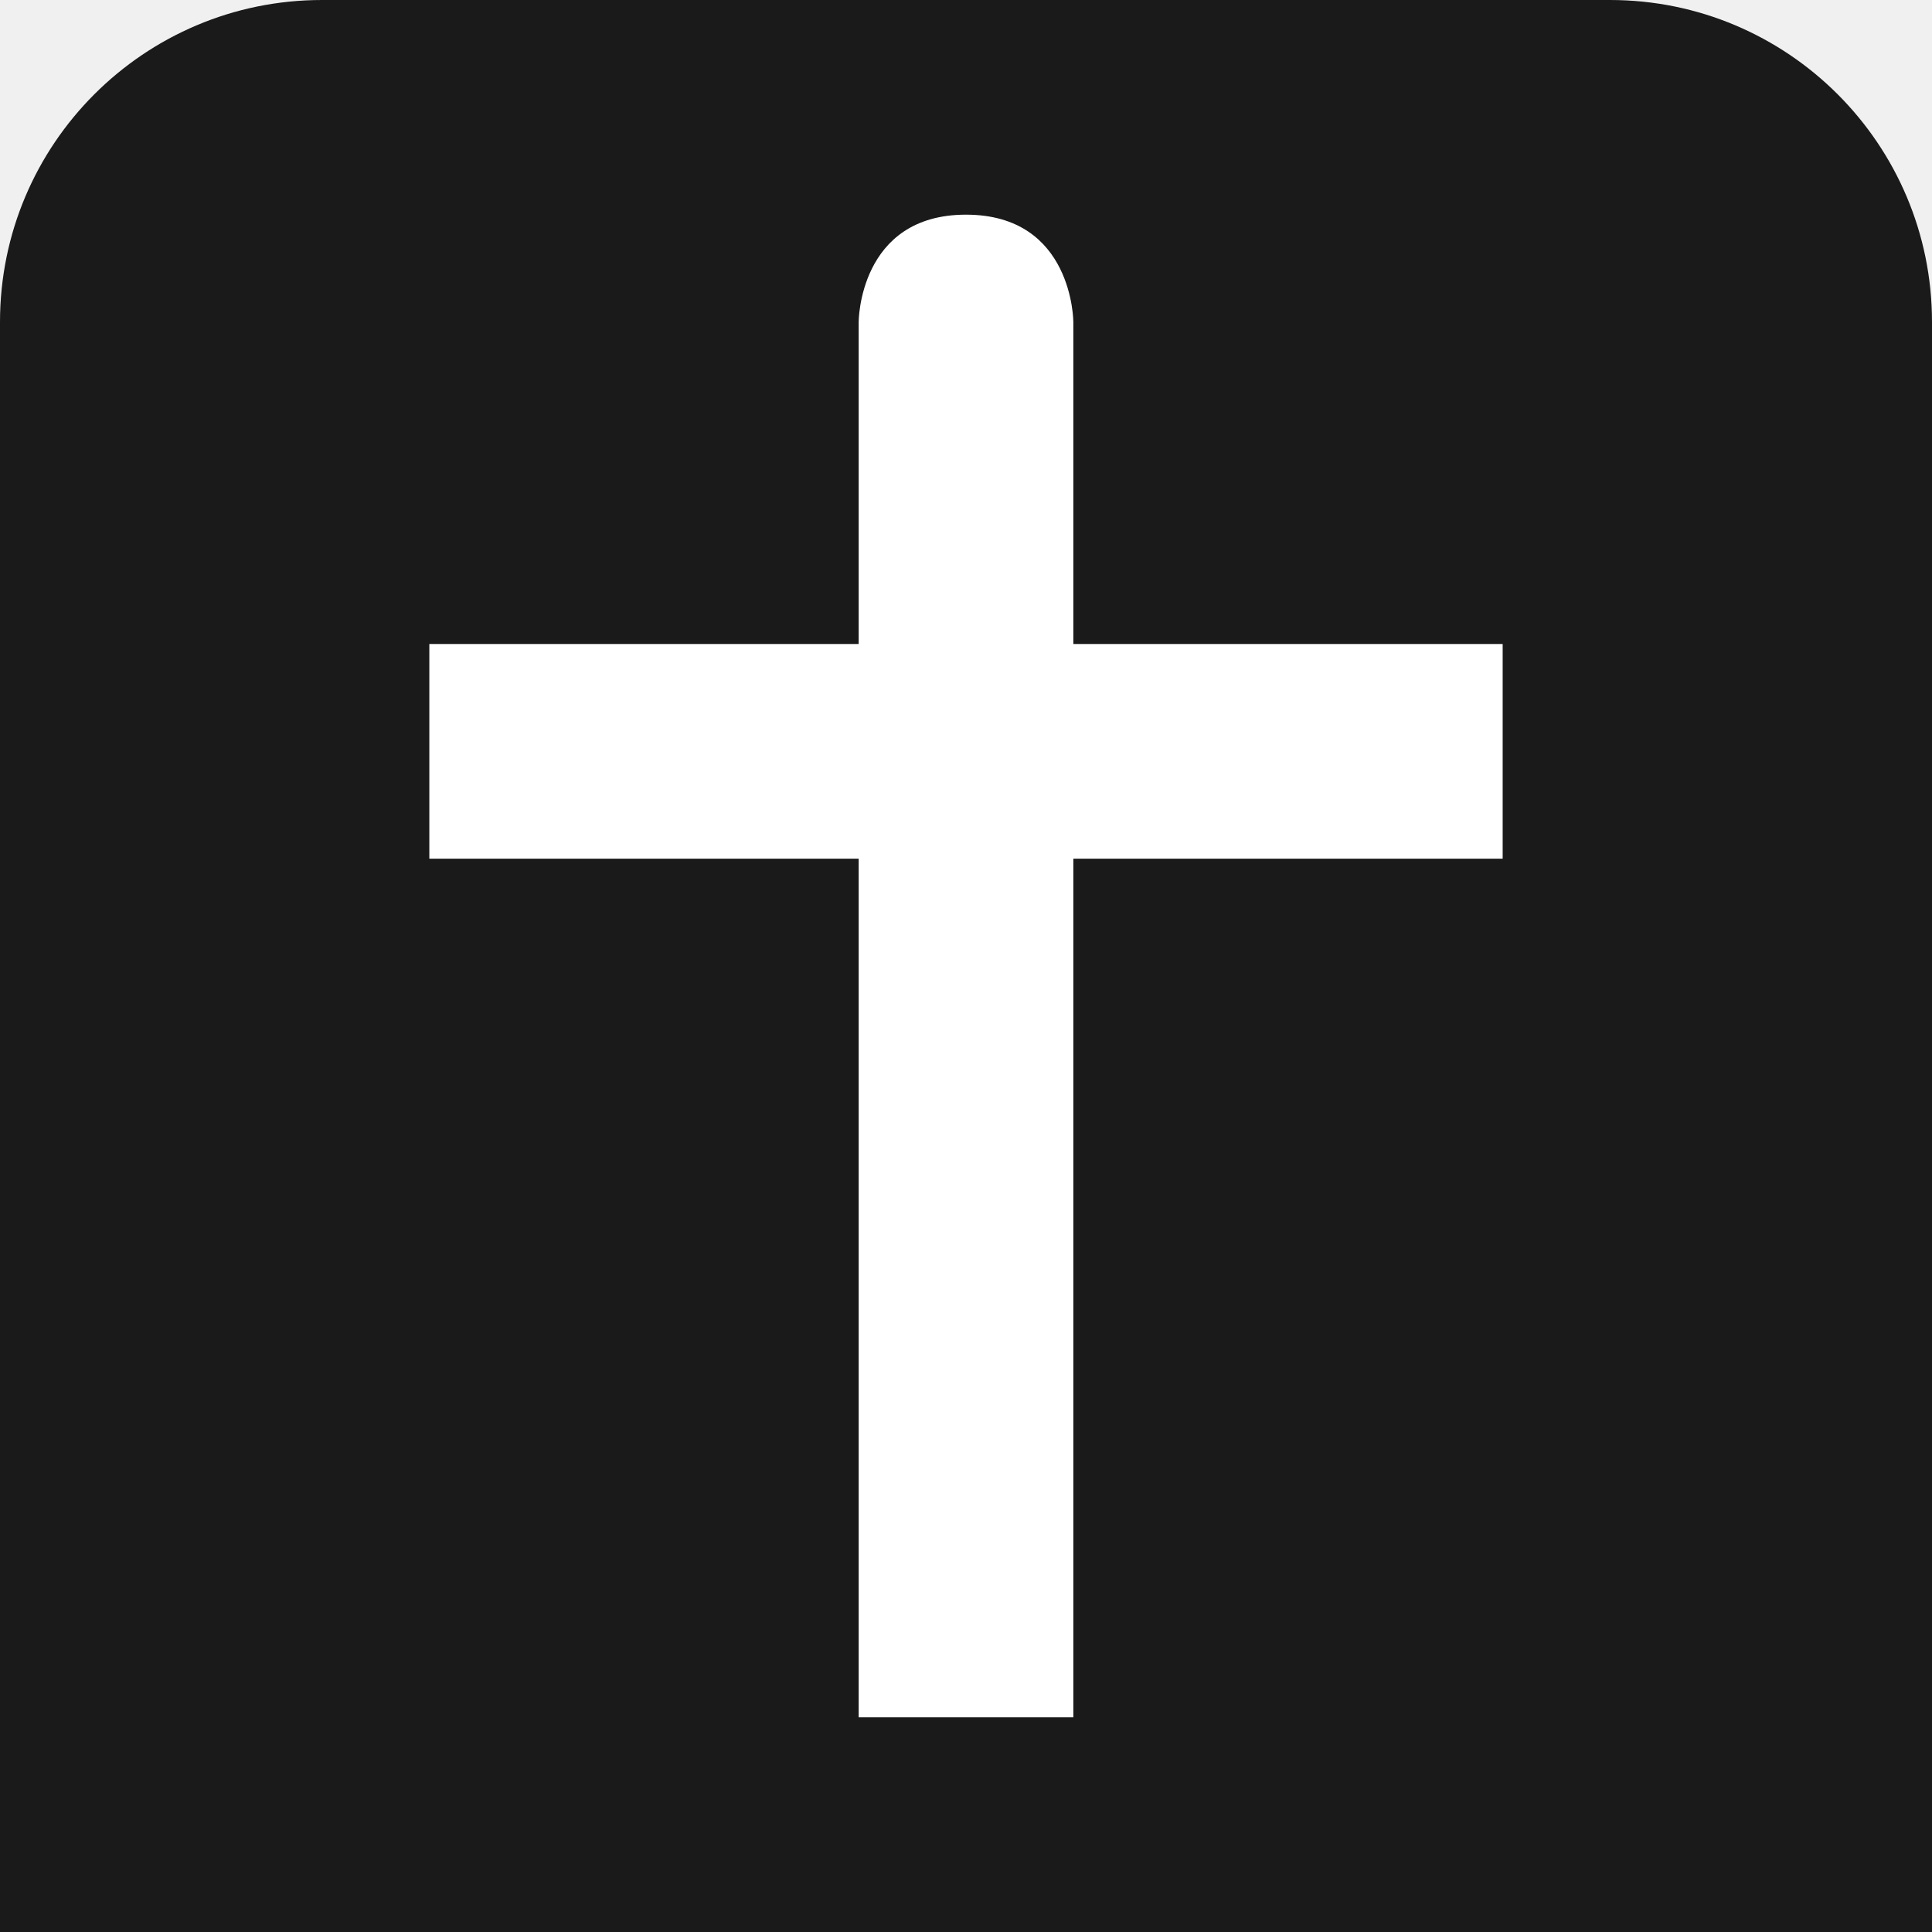
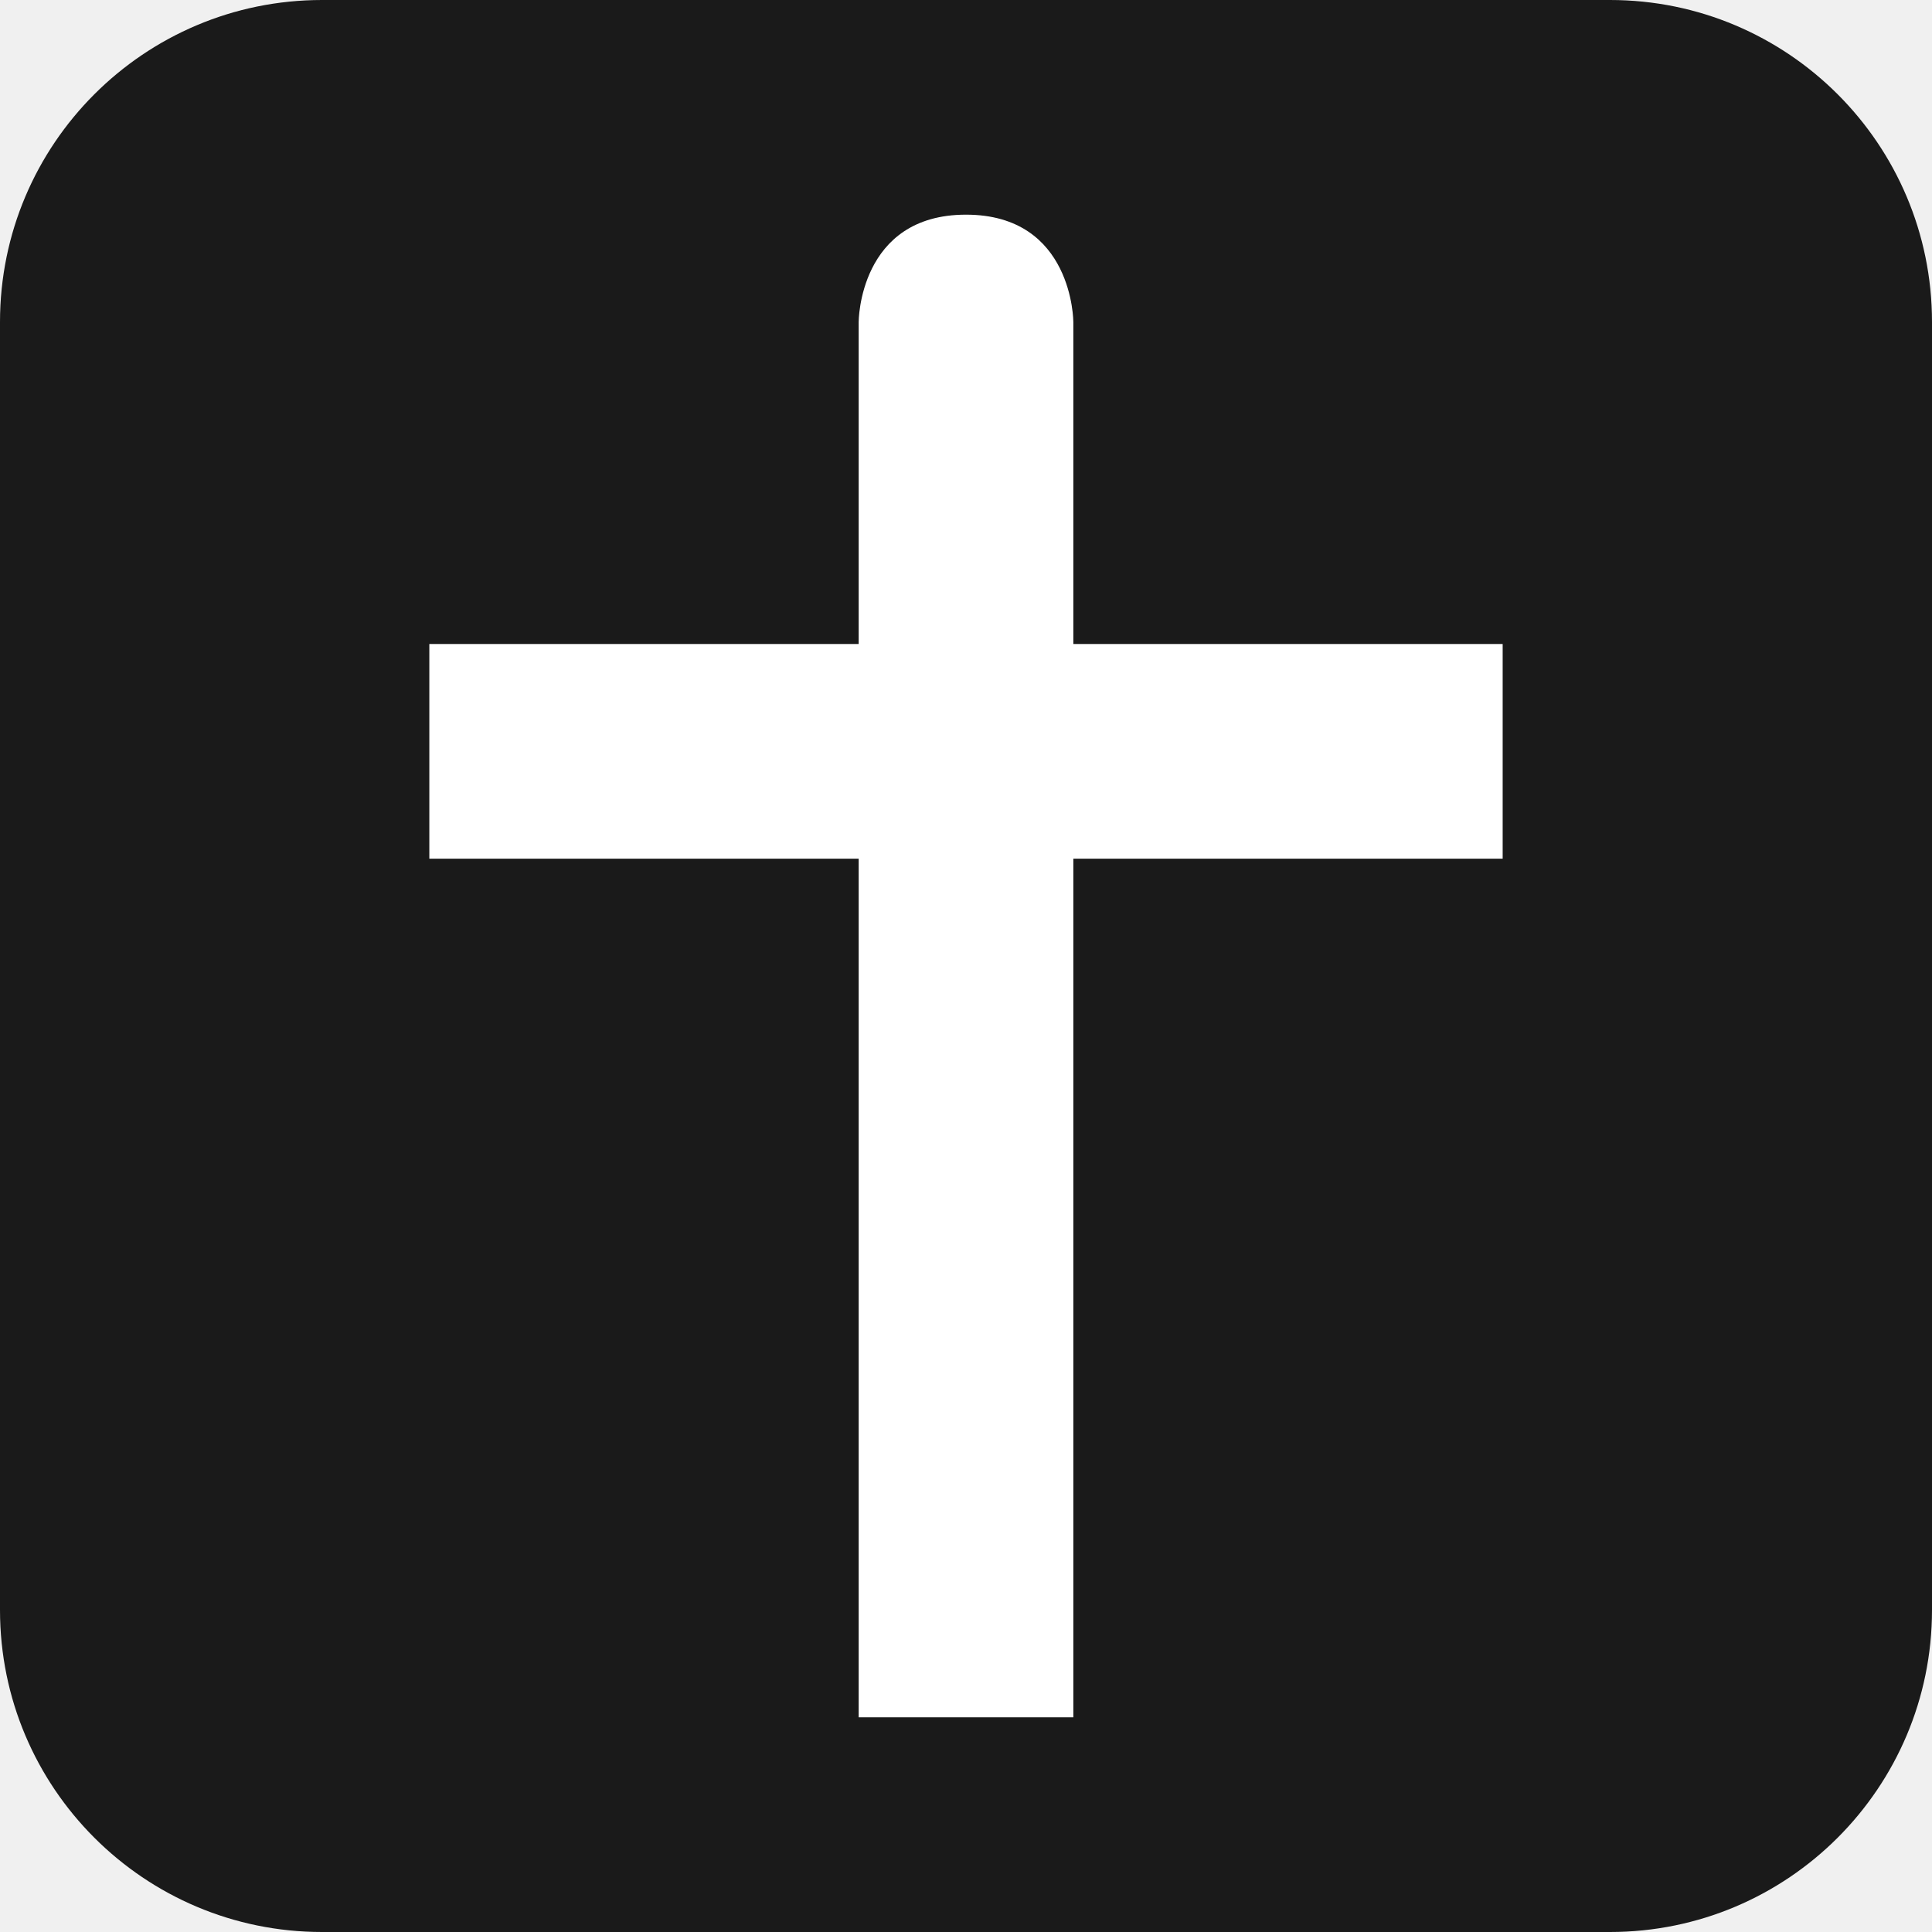
<svg xmlns="http://www.w3.org/2000/svg" version="1.1" width="100%" height="100%" viewBox="0 0 18 18" id="svg2">
  <defs id="defs6" />
-   <rect width="18" height="168" rx="3" ry="3" x="0" y="0" id="shield" style="fill:#1a1a1a;stroke:none" />
+   <rect width="18" height="18" rx="3" ry="3" x="0" y="0" id="shield" style="fill:#1a1a1a;stroke:none" />
  <path d="M 9,2 C 8,2 8,3 8,3 L 8,6 4,6 l 0,2 4,0 10e-7,8 2,0 -1e-6,-8 4,0 0,-2 -4,0 0,-3 c 0,0 0,-1 -1,-1 z" id="christian" style="fill:#ffffff;fill-opacity:1;stroke:none" />
</svg>
